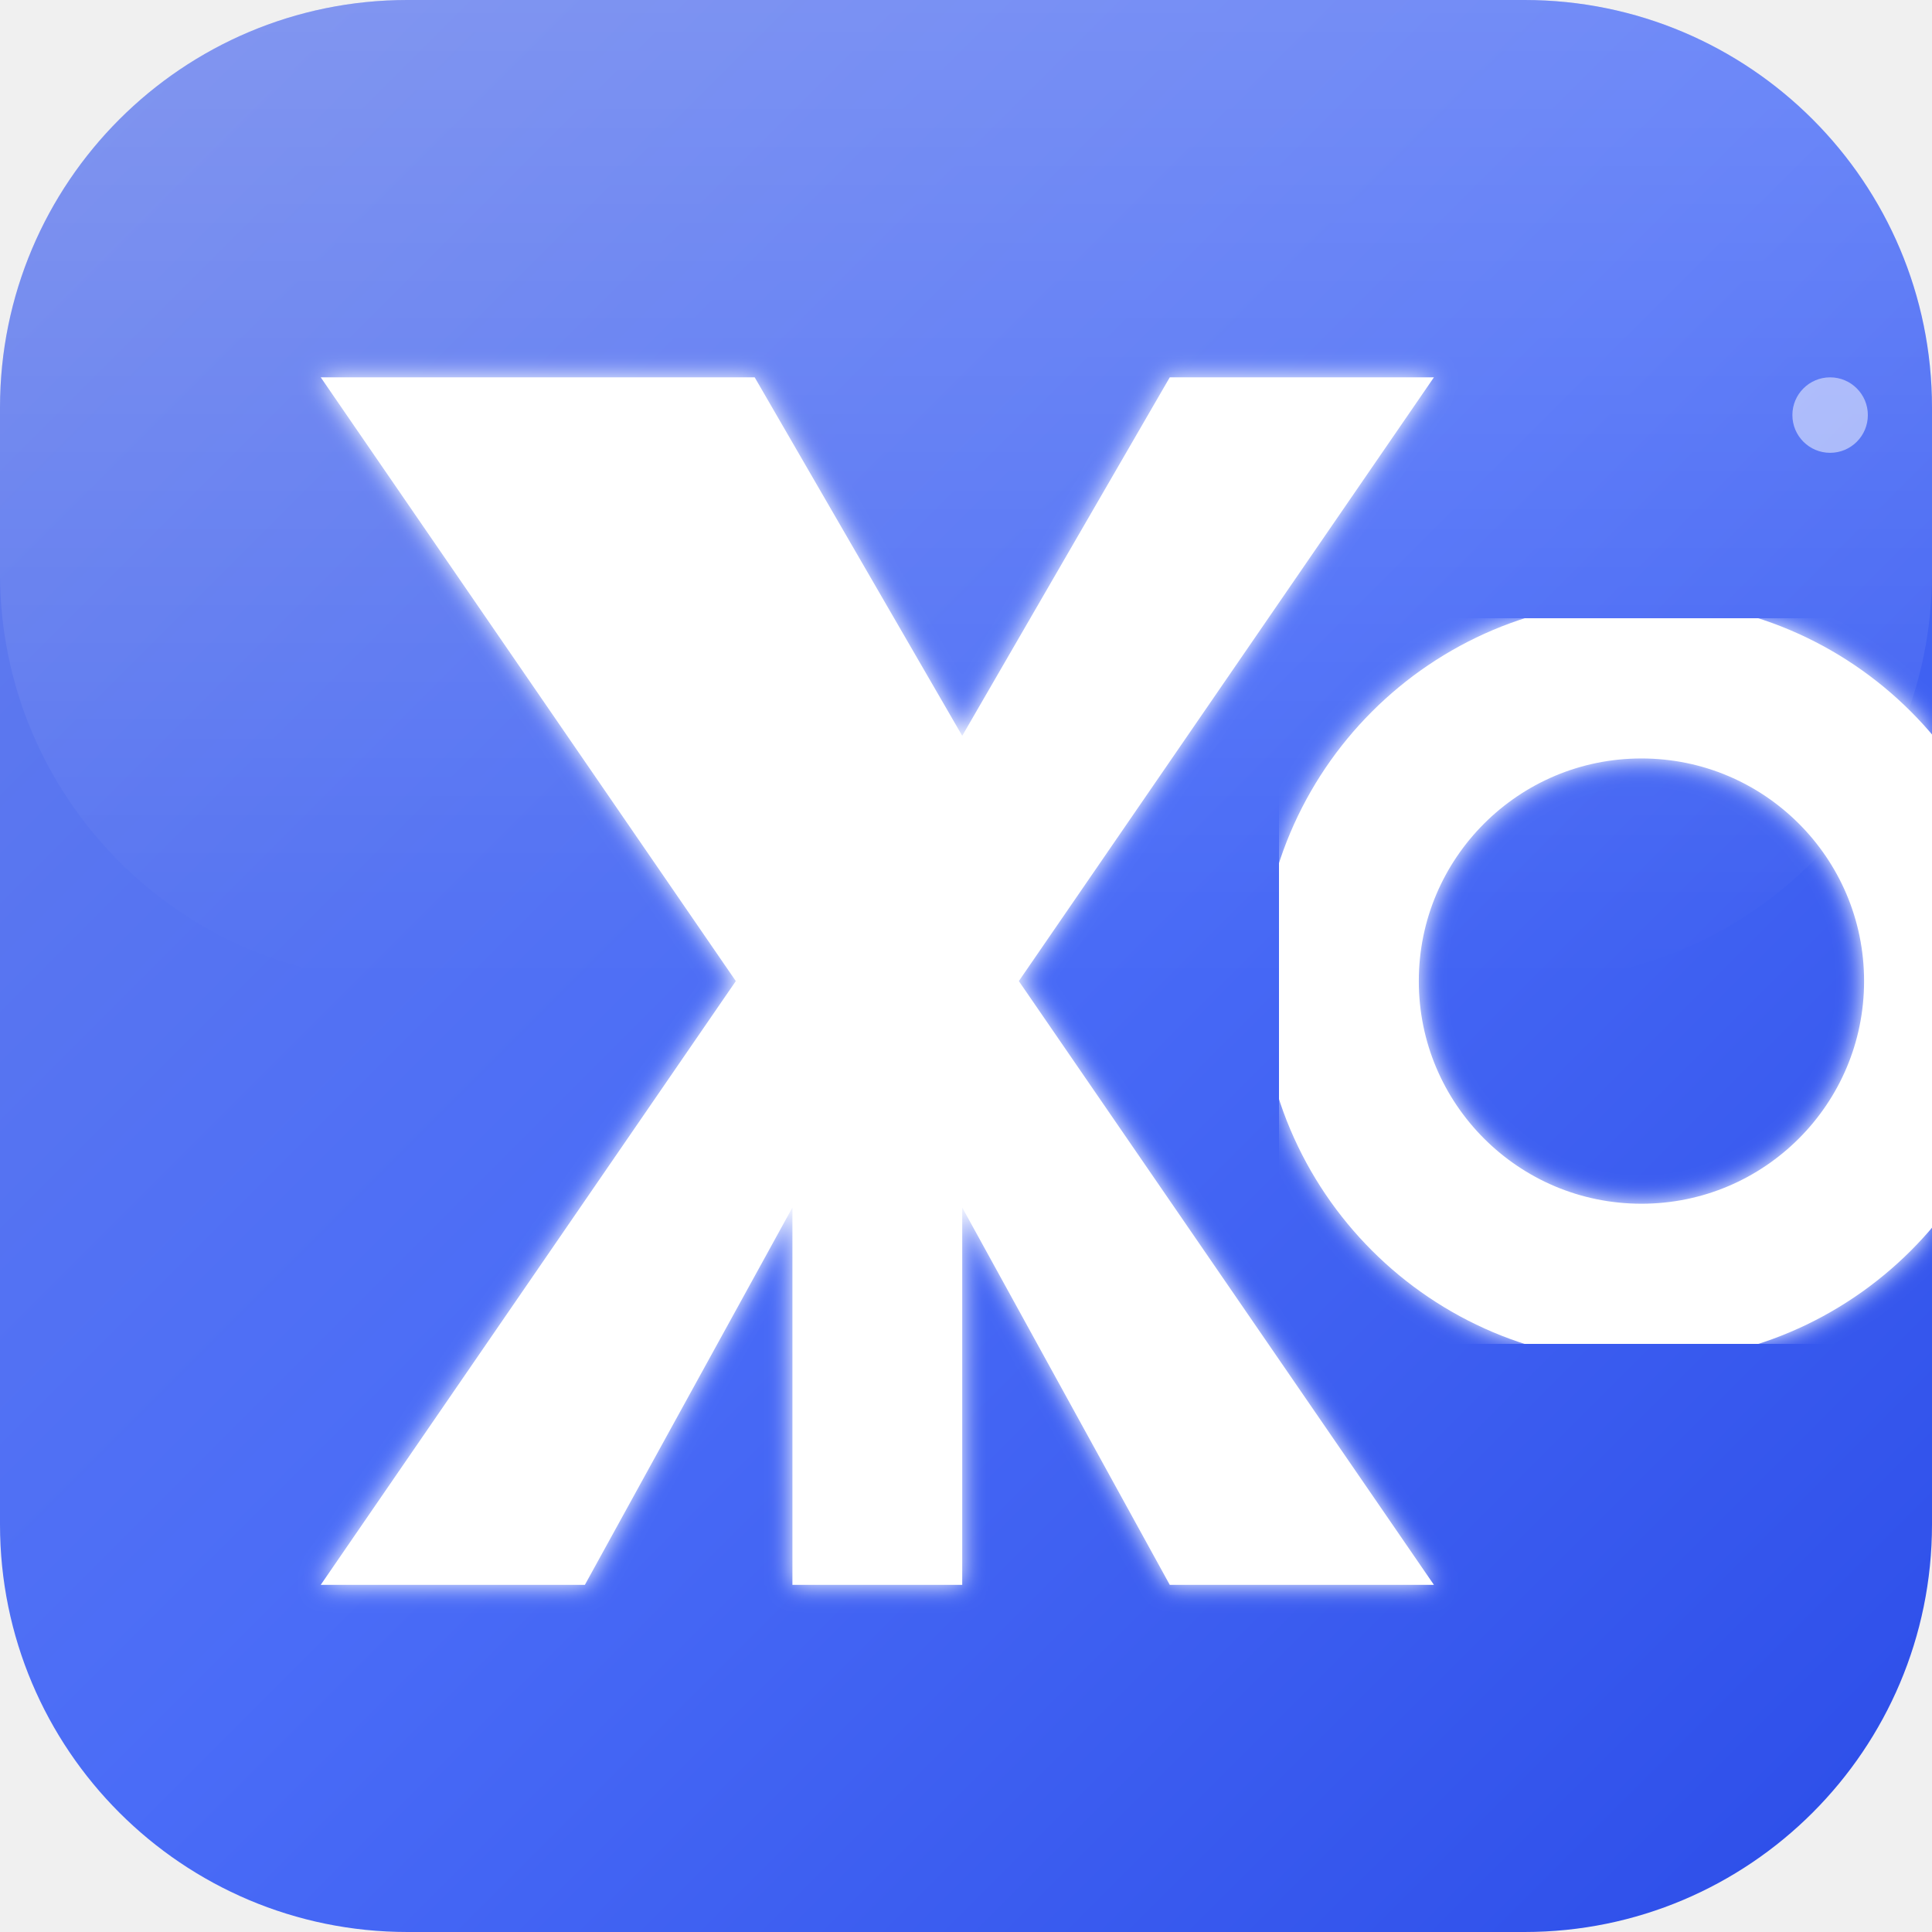
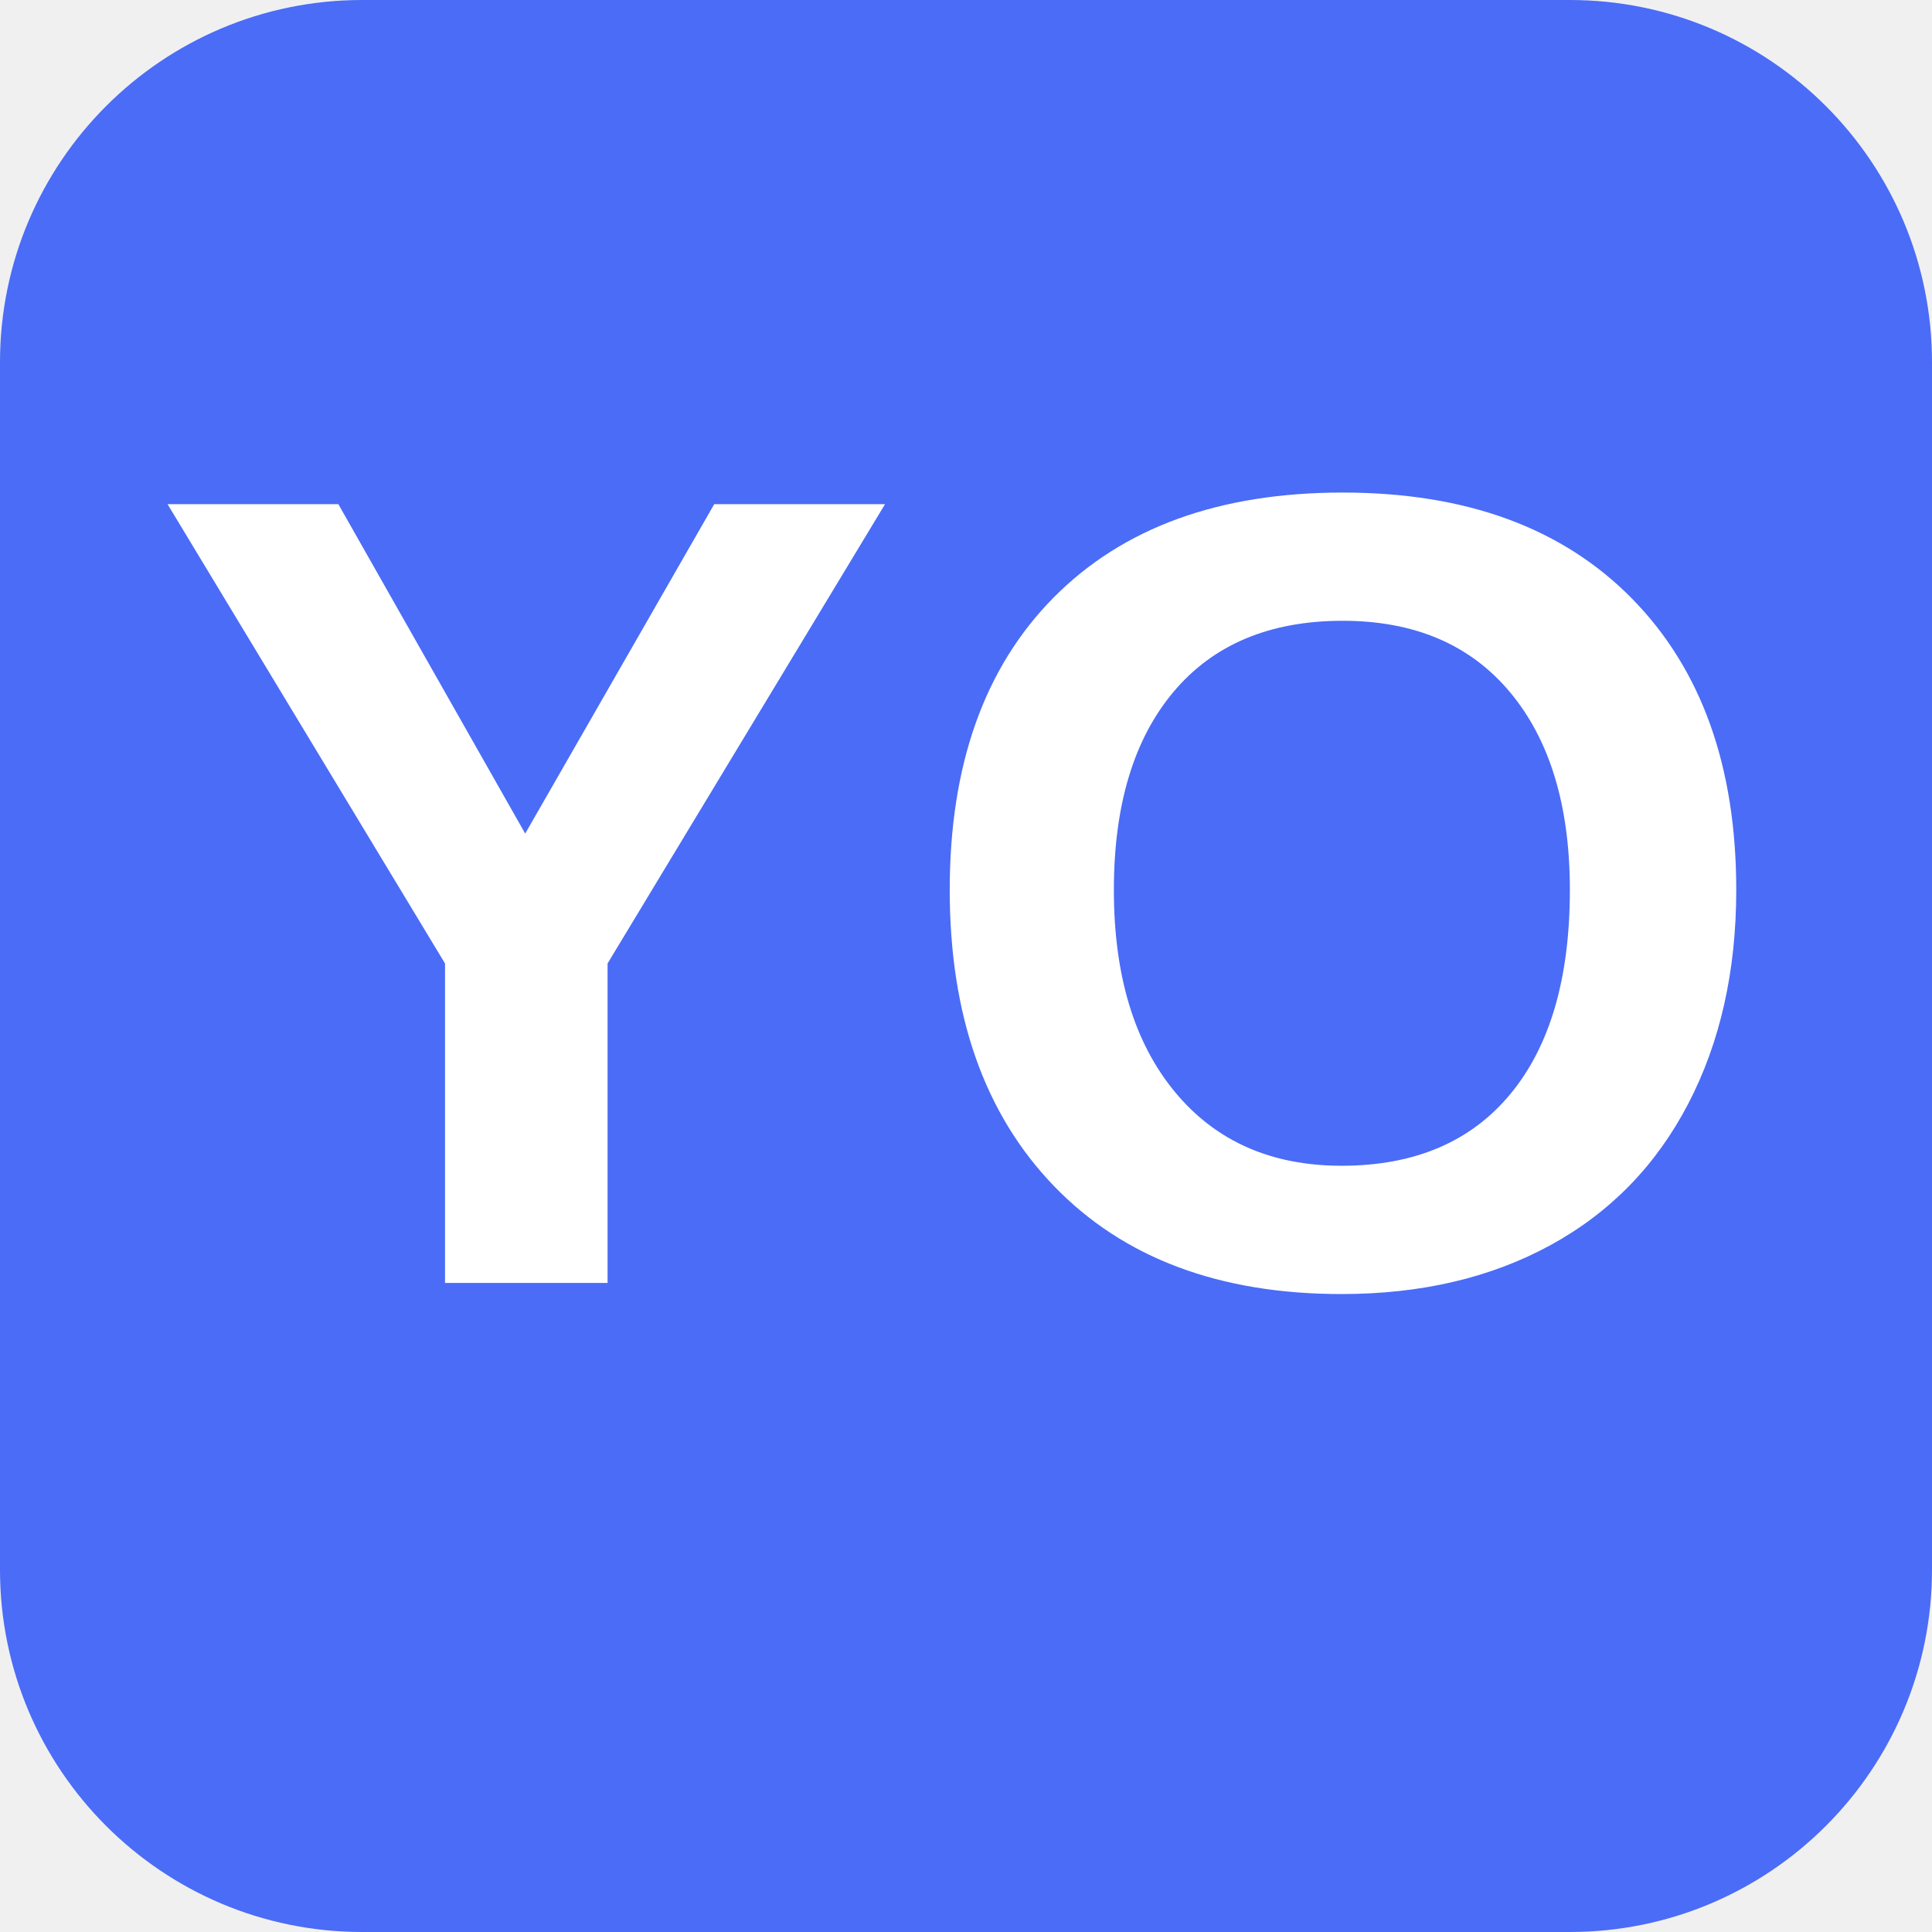
<svg xmlns="http://www.w3.org/2000/svg" viewBox="0 0 512 512" width="512" height="512">
-   <defs>
-     <linearGradient id="bg" x1="0%" y1="0%" x2="100%" y2="100%">
-       <stop offset="0%" stop-color="#667eea" />
-       <stop offset="50%" stop-color="#4A6CF7" />
-       <stop offset="100%" stop-color="#2B4CE8" />
-     </linearGradient>
-     <linearGradient id="shine" x1="0%" y1="0%" x2="0%" y2="100%">
-       <stop offset="0%" stop-color="white" stop-opacity="0.2" />
-       <stop offset="100%" stop-color="white" stop-opacity="0" />
-     </linearGradient>
-     <filter id="glow">
-       <feGaussianBlur stdDeviation="3" result="blur" />
-       <feMerge>
-         <feMergeNode in="blur" />
-         <feMergeNode in="SourceGraphic" />
-       </feMerge>
-     </filter>
-   </defs>
-   <rect width="512" height="512" rx="108" ry="108" fill="url(#bg)" />
-   <rect width="512" height="260" rx="108" ry="108" fill="url(#shine)" />
-   <path d="M85 100 L195 260 L85 420 L155 420 L210 320 L210 420 L255 420 L255 320 L310 420 L380 420 L270 260 L380 100 L310 100 L255 195 L200 100 Z" fill="white" filter="url(#glow)" />
-   <circle cx="435" cy="260" r="80" fill="none" stroke="white" stroke-width="42" filter="url(#glow)" />
-   <circle cx="485" cy="110" r="10" fill="white" opacity="0.5" />
+   <rect width="512" height="512" rx="96" ry="96" fill="#4A6CF7" />
+   <text x="256" y="340" font-family="Arial, Helvetica, sans-serif" font-size="300" font-weight="bold" fill="white" text-anchor="middle">YO</text>
</svg>
